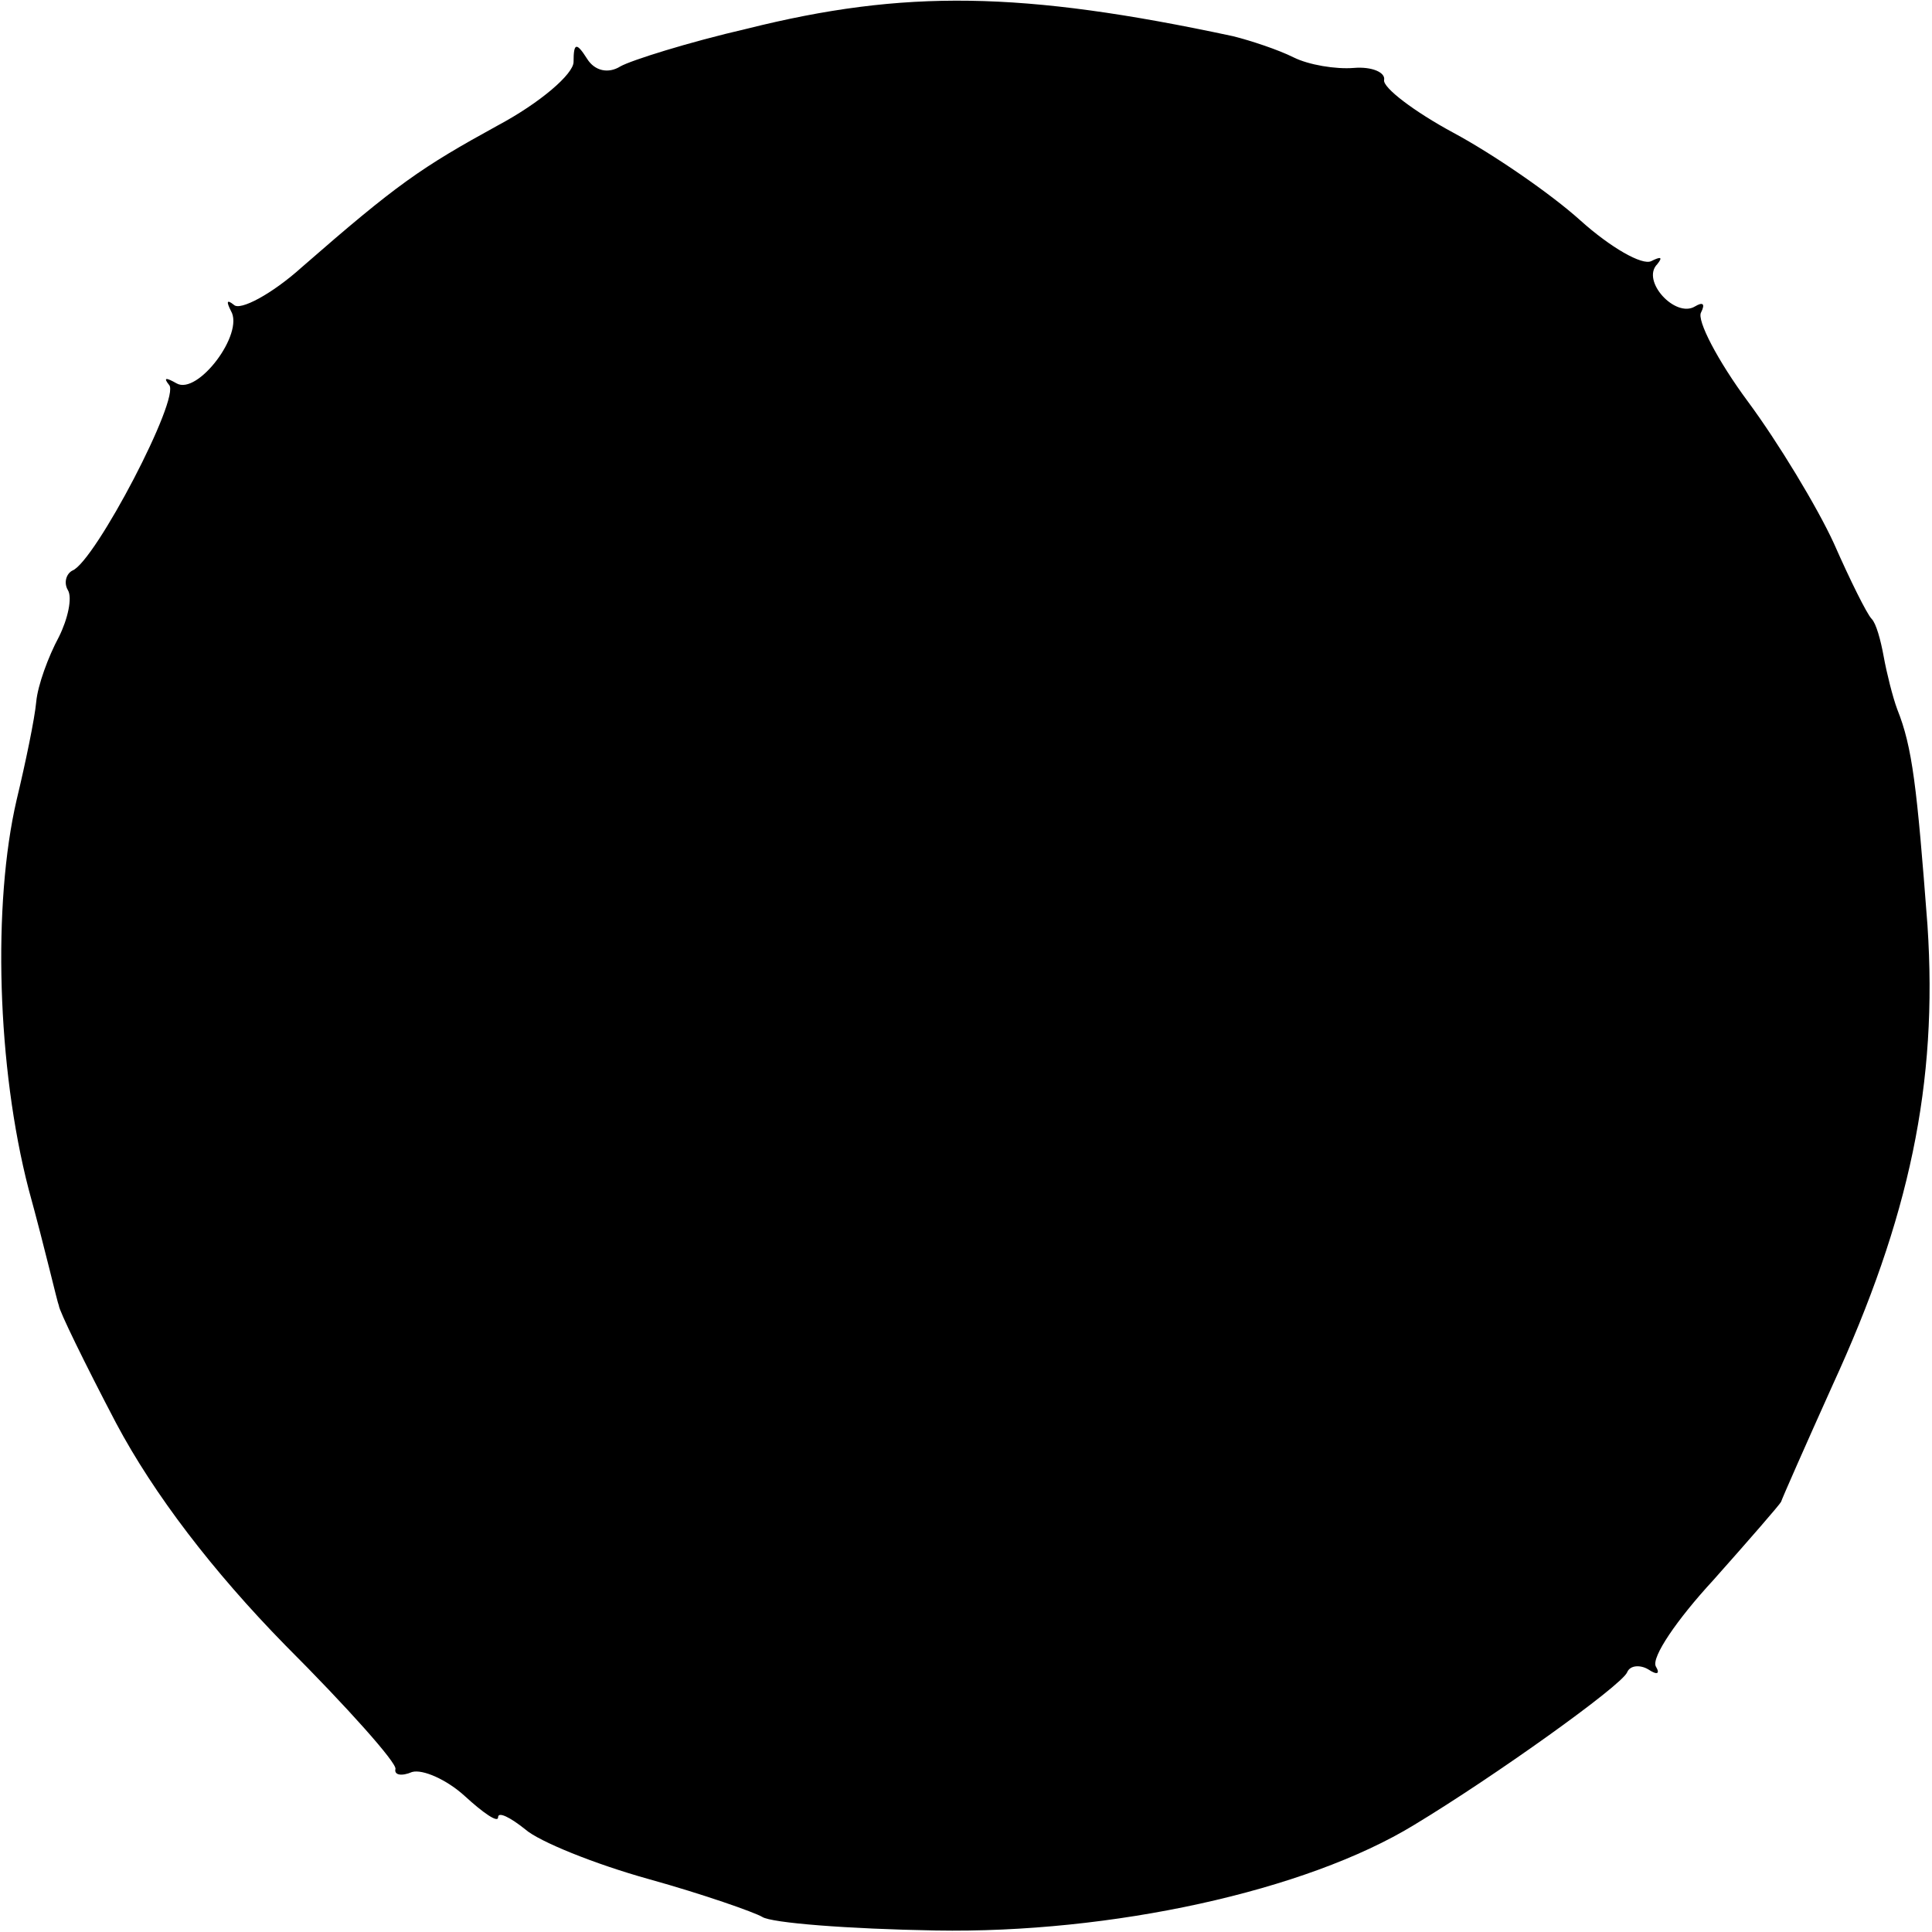
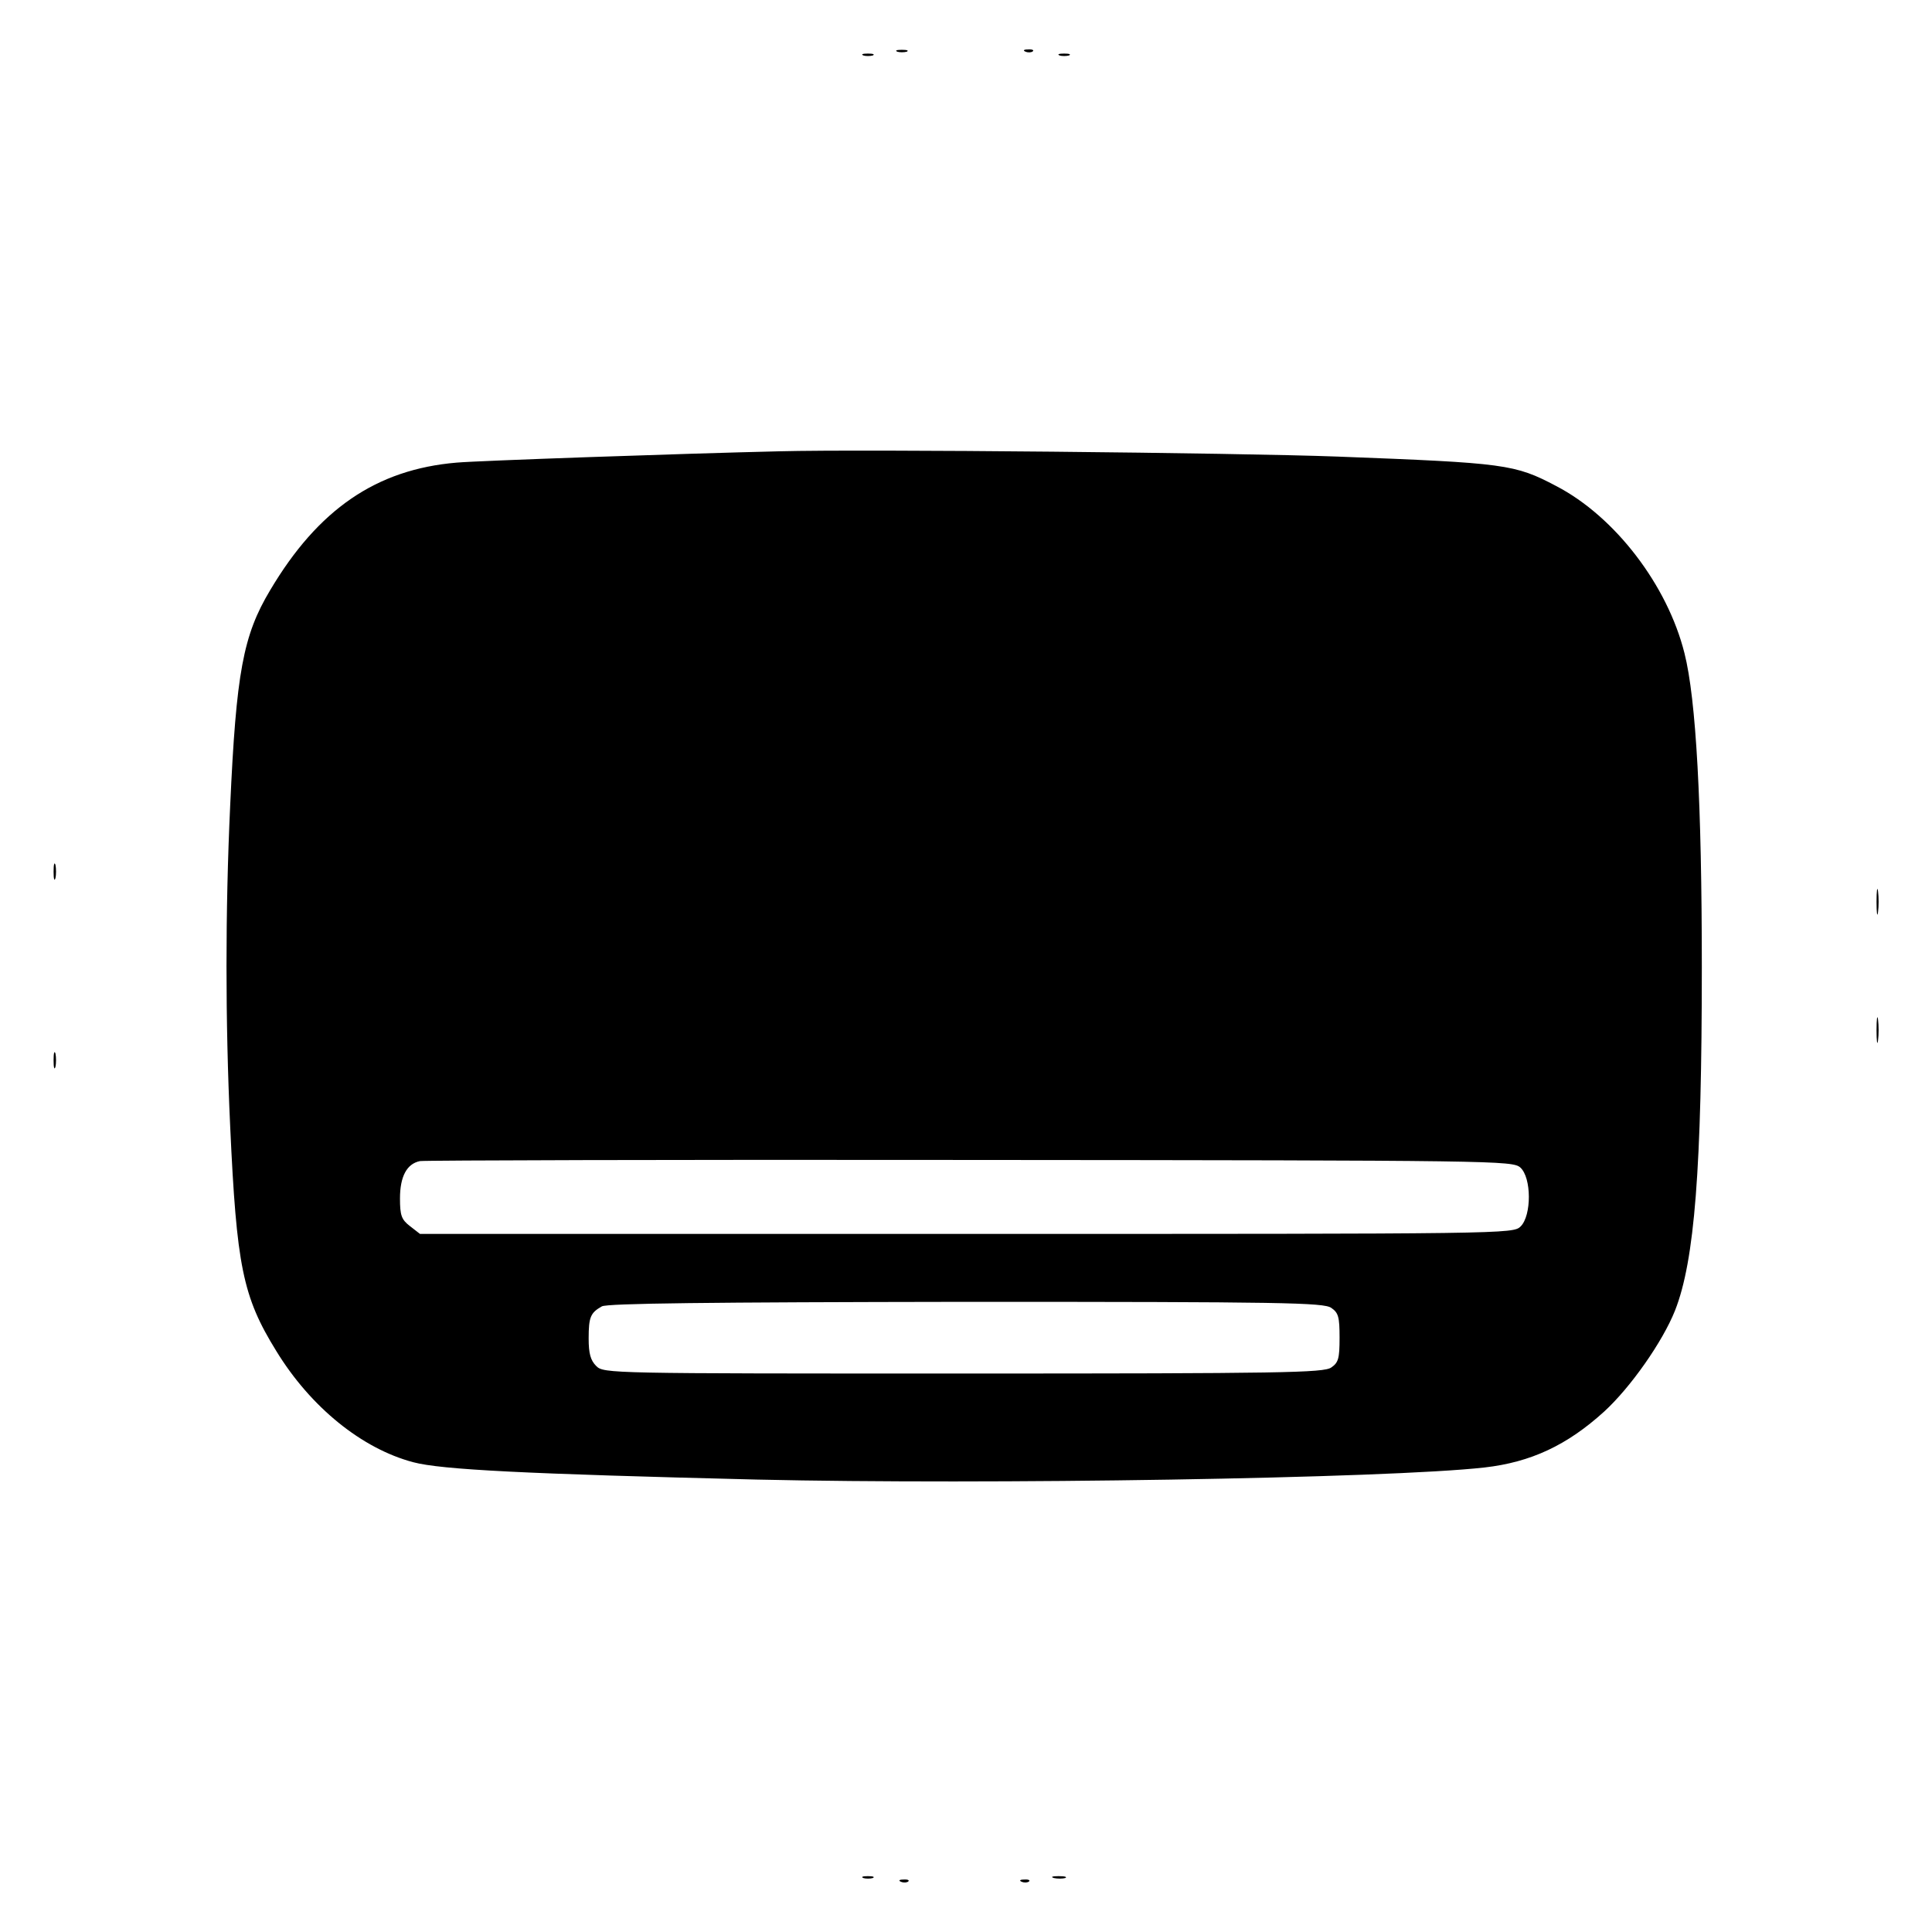
- <svg xmlns="http://www.w3.org/2000/svg" version="1.0" width="128pt" height="128pt" viewBox="0 0 128 128" preserveAspectRatio="xMidYMid meet">
-   <g transform="translate(0,128) scale(0.1,-0.1)" fill="#000000" stroke="none">
-     <path d="M495 1261 c-39 -9 -77 -21 -84 -25 -8 -5 -17 -3 -22 5 -7 11 -9 11 -9 -2 0 -8 -22 -27 -50 -42 -51 -28 -67 -39 -130 -94 -20 -18 -41 -29 -45 -25 -5 4 -5 2 -2 -4 9 -15 -22 -56 -36 -48 -7 4 -9 4 -5 -1 8 -8 -49 -117 -64 -123 -4 -2 -6 -8 -3 -13 3 -5 0 -19 -6 -31 -7 -13 -14 -32 -15 -43 -1 -11 -7 -40 -13 -65 -16 -69 -13 -177 8 -258 11 -40 19 -75 20 -77 0 -3 17 -38 38 -78 25 -47 64 -98 112 -147 41 -41 74 -78 73 -82 -1 -4 4 -5 11 -2 7 2 23 -5 35 -16 12 -11 22 -18 22 -14 0 4 8 0 18 -8 9 -8 46 -23 82 -33 36 -10 70 -22 75 -25 6 -4 57 -8 115 -9 116 -2 245 26 317 70 53 32 137 92 141 101 2 5 9 5 14 2 6 -4 8 -3 5 2 -3 6 14 31 38 57 24 27 44 50 45 52 1 3 16 37 34 77 51 111 70 200 63 305 -7 92 -10 118 -20 143 -3 8 -7 24 -9 35 -2 11 -5 22 -8 25 -3 3 -14 25 -25 50 -11 24 -37 67 -57 94 -20 27 -34 54 -31 59 3 6 1 7 -4 4 -13 -8 -36 17 -25 28 4 5 2 5 -4 2 -6 -3 -27 9 -47 27 -20 18 -58 44 -84 58 -26 14 -47 30 -46 35 1 5 -8 9 -20 8 -12 -1 -30 2 -40 7 -10 5 -28 11 -40 14 -140 30 -218 31 -322 5z" />
-   </g>
+ <svg xmlns="http://www.w3.org/2000/svg" version="1" width="682.667" height="682.667" viewBox="0 0 512 512">
+   <path d="M237.8 13.7c.6.2 1.8.2 2.5 0 .6-.3.1-.5-1.3-.5-1.4 0-1.9.2-1.2.5zM271.8 13.7c.7.3 1.6.2 1.9-.1.4-.3-.2-.6-1.3-.5-1.1 0-1.4.3-.6.6zM228.8 14.7c.6.2 1.8.2 2.5 0 .6-.3.1-.5-1.3-.5-1.4 0-1.9.2-1.2.5zM280.8 14.7c.6.2 1.8.2 2.5 0 .6-.3.1-.5-1.3-.5-1.4 0-1.9.2-1.2.5zM206.5 119.6c-25.6.6-80.1 2.5-85.5 3-21.3 1.8-36.7 12.4-49.4 33.8-7.2 12-9 21.9-10.6 57.1-1.3 28-1.3 57 0 85 1.7 37 3.3 45.1 12.2 59.5 9.1 14.9 22.7 25.9 36.3 29.5 7.5 2 29.9 3.1 91 4.6 61.1 1.4 167.1-.3 192.9-3.2 12.3-1.4 21.9-5.9 31.7-14.8 7-6.4 15.5-18.5 18.8-26.8 5.2-13.2 7.1-37.7 7.1-91 0-43.2-1.5-71-4.6-83.2-4.5-18-18.4-36.2-34-44.3-11-5.8-13.4-6.1-57.9-7.8-27-1-125.2-2-148-1.4zm196.4 189.8c3 2.7 3 12.7.1 15.6-2 2-3.3 2-146.9 2H111.3l-2.7-2.1c-2.2-1.7-2.6-2.8-2.6-7.3 0-5.8 1.8-9.2 5.3-9.9 1.2-.2 66.8-.4 145.8-.3 139.8.1 143.7.2 145.8 2zm-50.1 37.2c1.9 1.3 2.2 2.4 2.2 7.9s-.3 6.6-2.2 7.9c-2 1.4-12.9 1.6-97.5 1.6-94 0-95.3 0-97.3-2-1.5-1.5-2-3.3-2-7.3 0-5.7.5-6.8 3.5-8.5 1.5-.8 27.9-1.1 96.5-1.2 84 0 94.8.2 96.8 1.6zM14.2 231c0 1.9.2 2.7.5 1.7.2-.9.2-2.5 0-3.5-.3-.9-.5-.1-.5 1.8zM497.3 239c0 3 .2 4.3.4 2.7.2-1.5.2-3.9 0-5.5-.2-1.5-.4-.2-.4 2.8zM497.3 273c0 3 .2 4.3.4 2.7.2-1.5.2-3.9 0-5.5-.2-1.5-.4-.2-.4 2.8zM14.2 281c0 1.9.2 2.7.5 1.7.2-.9.2-2.5 0-3.5-.3-.9-.5-.1-.5 1.8zM228.8 497.7c.6.2 1.8.2 2.5 0 .6-.3.1-.5-1.3-.5-1.4 0-1.9.2-1.2.5zM279.3 497.7c.9.2 2.3.2 3 0 .6-.3-.1-.5-1.8-.5-1.6 0-2.2.2-1.2.5zM238.8 498.7c.7.3 1.6.2 1.9-.1.4-.3-.2-.6-1.3-.5-1.1 0-1.4.3-.6.6zM270.8 498.7c.7.3 1.6.2 1.9-.1.4-.3-.2-.6-1.3-.5-1.1 0-1.4.3-.6.6z" />
</svg>
